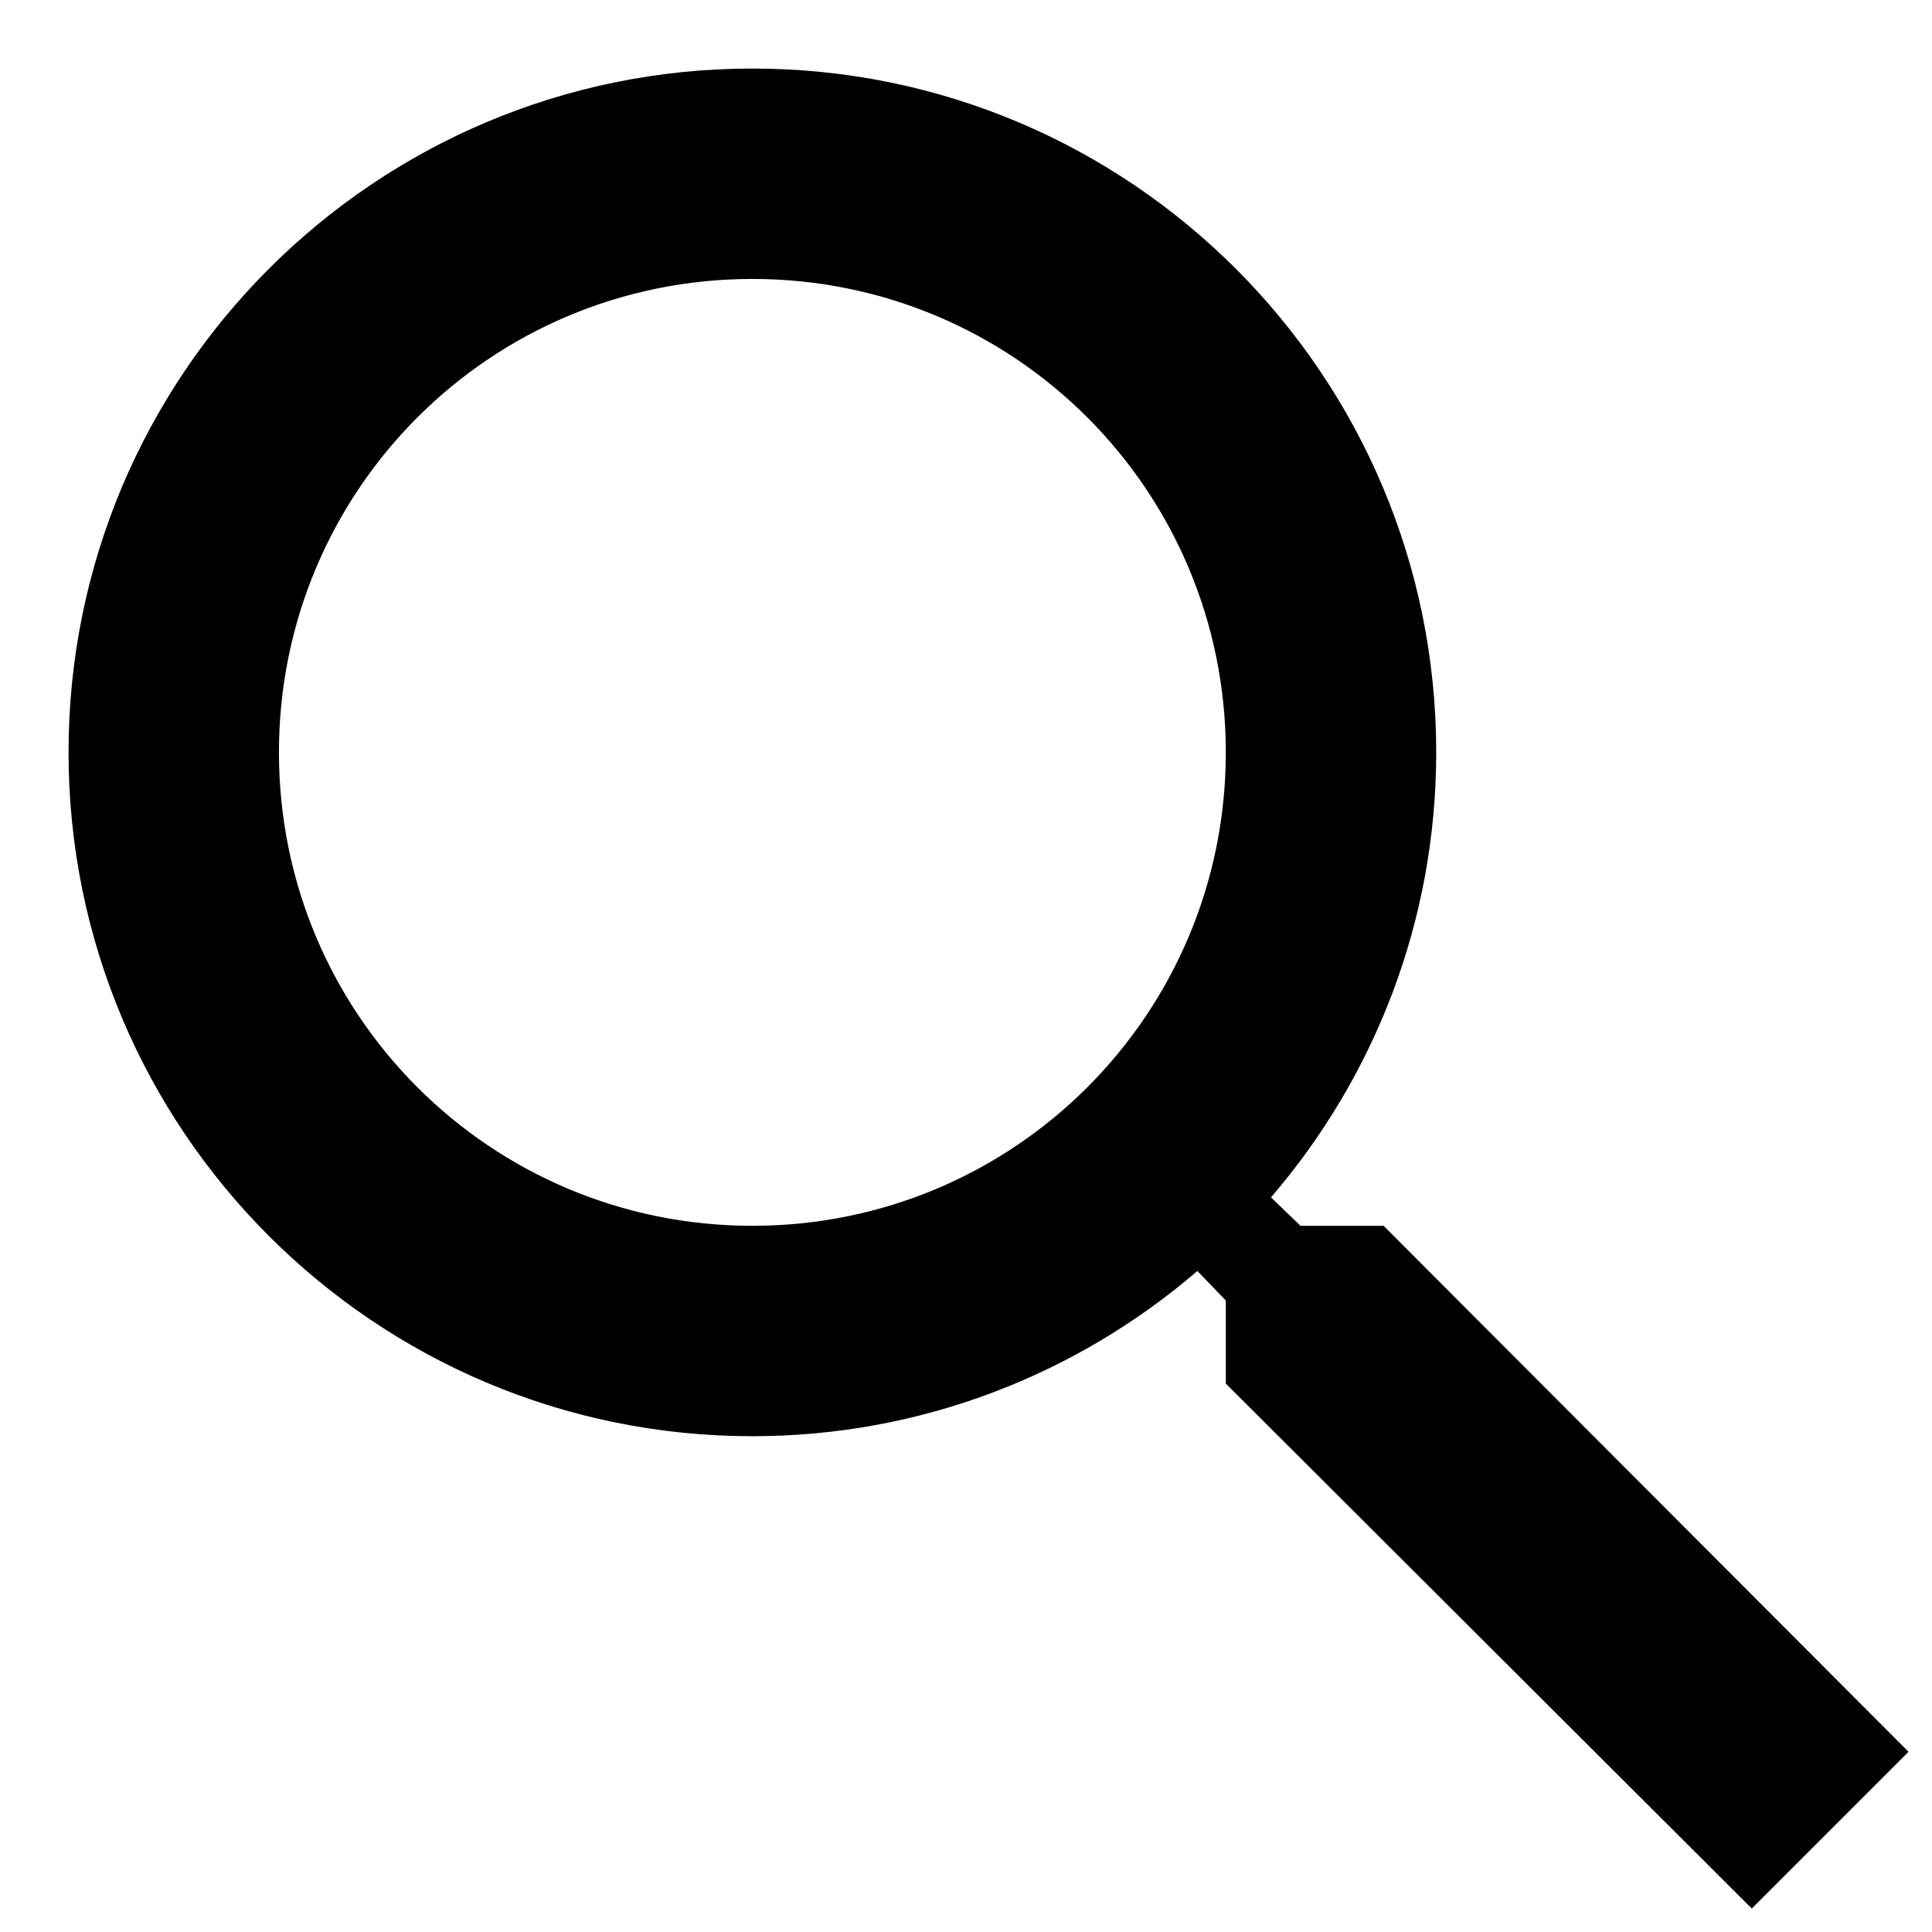
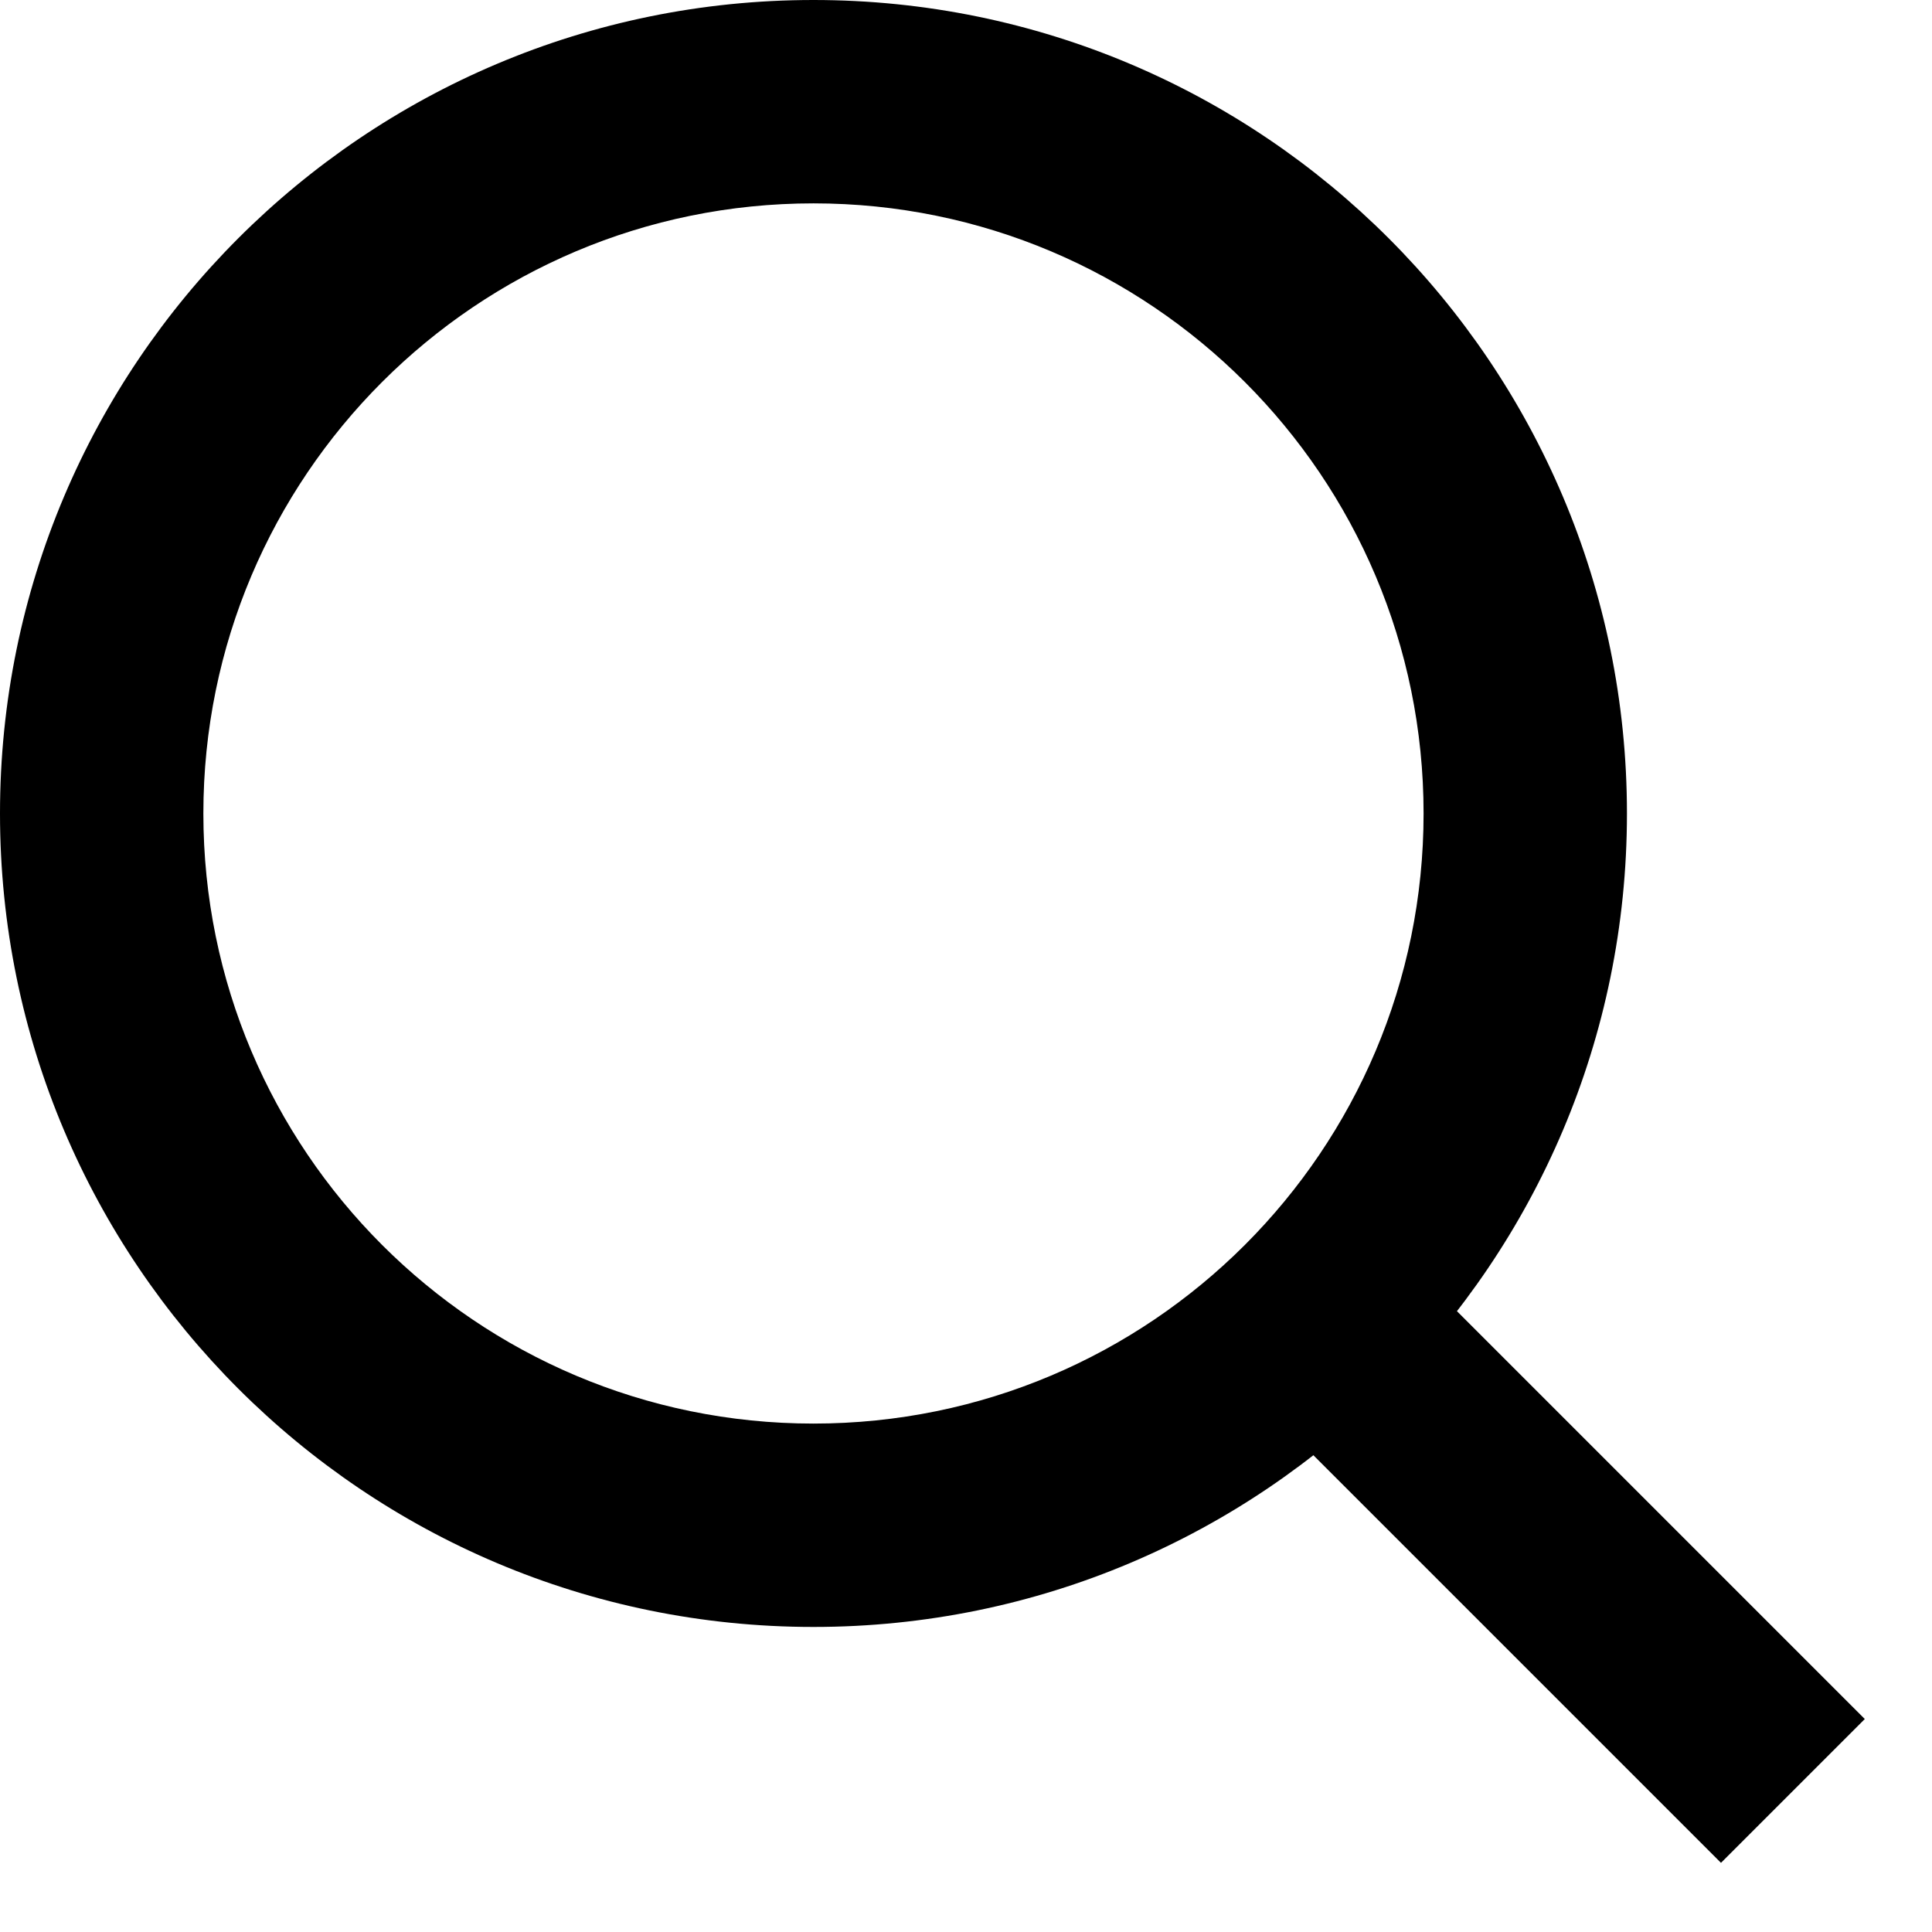
- <svg xmlns="http://www.w3.org/2000/svg" width="21px" height="21px" viewBox="0 0 21 21" version="1.1">
+ <svg xmlns="http://www.w3.org/2000/svg" width="19px" height="19px" viewBox="0 0 19 19" version="1.1">
  <g id="Symbols" stroke="none" stroke-width="1" fill-rule="evenodd">
-     <g id="icon/hover/main_search" transform="translate(-1, -1)">
-       <path d="M16.039,14.324 L15.136,14.324 L14.815,14.015 C15.936,12.711 16.611,11.019 16.611,9.178 C16.611,5.073 13.283,1.745 9.178,1.745 C5.073,1.745 1.745,5.073 1.745,9.178 C1.745,13.283 5.073,16.611 9.178,16.611 C11.019,16.611 12.711,15.936 14.015,14.815 L14.324,15.136 L14.324,16.039 L20.041,21.745 L21.745,20.041 L16.039,14.324 Z M9.178,14.324 C6.33,14.324 4.032,12.025 4.032,9.178 C4.032,6.33 6.33,4.032 9.178,4.032 C12.025,4.032 14.324,6.33 14.324,9.178 C14.324,12.025 12.025,14.324 9.178,14.324 Z" fill="#000000" fill-rule="nonzero" />
-     </g>
+     <path fill="#000000" d="M8,16 C3.582,16 0,12.418 0,8 C0,3.582 3.582,0 8,0 C12.418,0 16,3.582 16,8 C16,12.418 12.418,16 8,16 Z M8,14 C11.314,14 14,11.314 14,8 C14,4.686 11.314,2 8,2 C4.686,2 2,4.686 2,8 C2,11.314 4.686,14 8,14 Z" id="Oval-2" fill-rule="nonzero" />
+     <rect fill="#000000" id="Rectangle-5" transform="translate(15.26949, 15.24954) rotate(45) translate(-15.26949, -15.24954) " x="11.929" y="14.25" width="6.682" height="2" />
  </g>
</svg>
